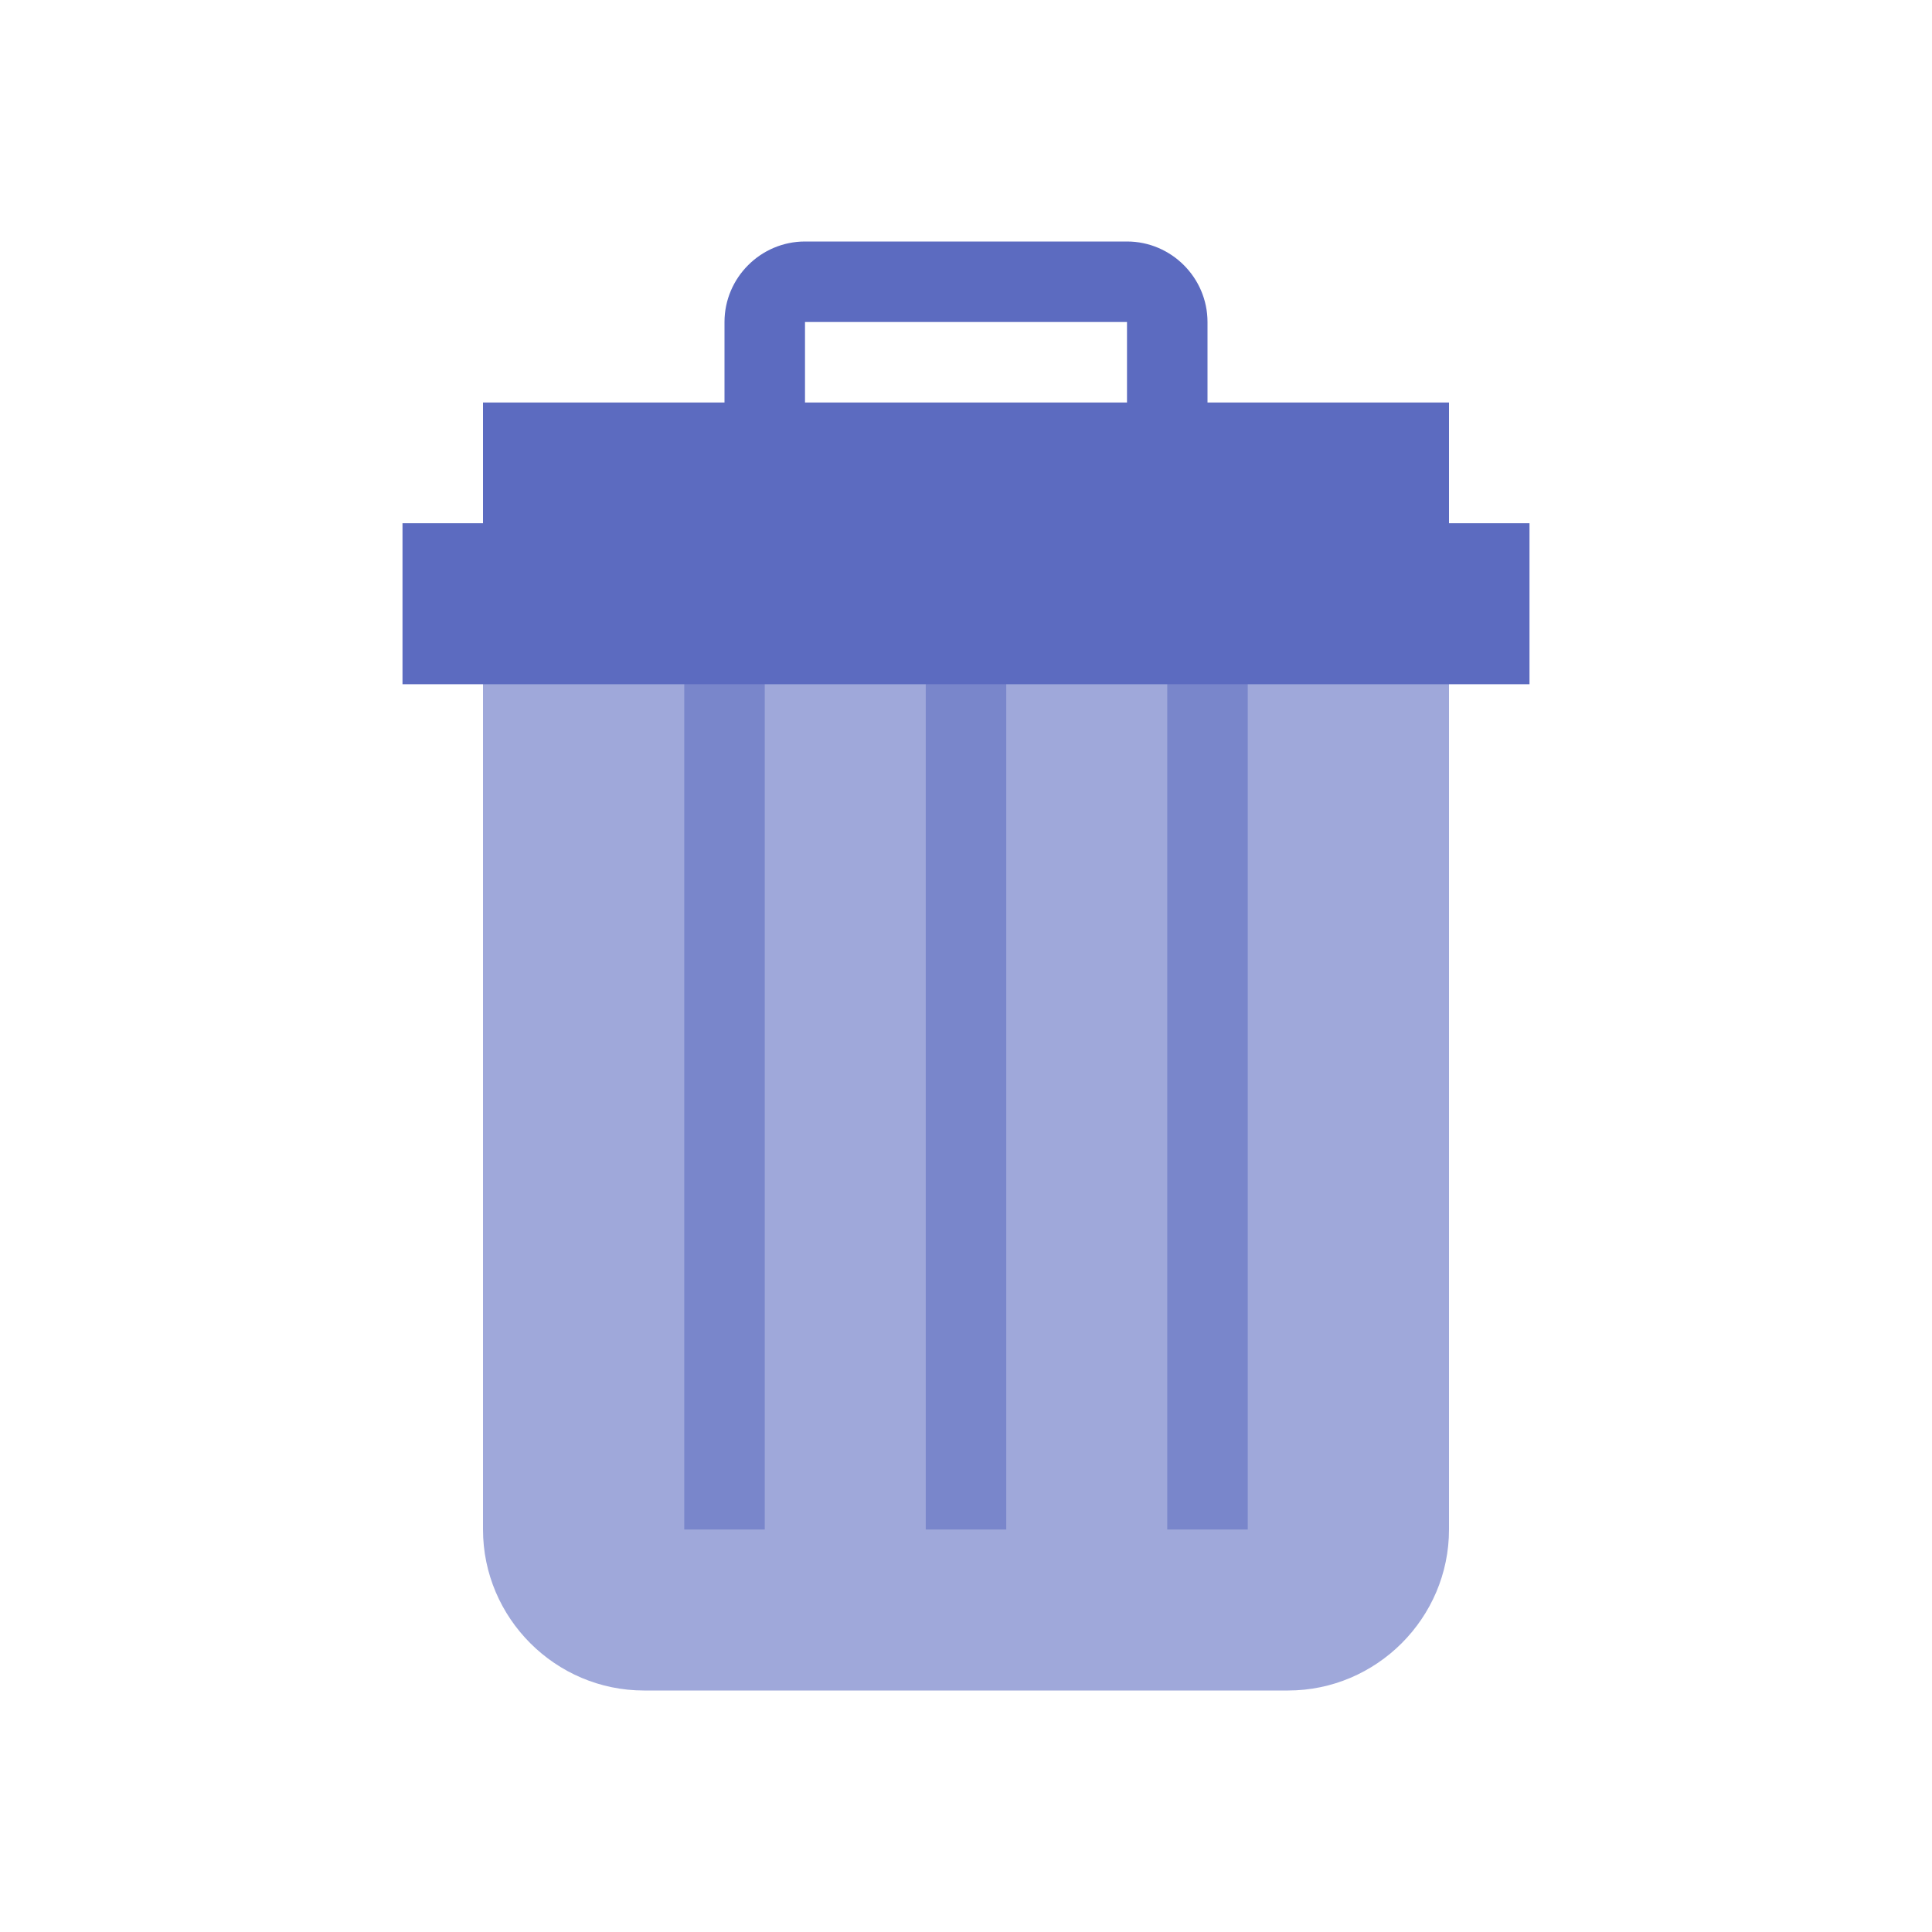
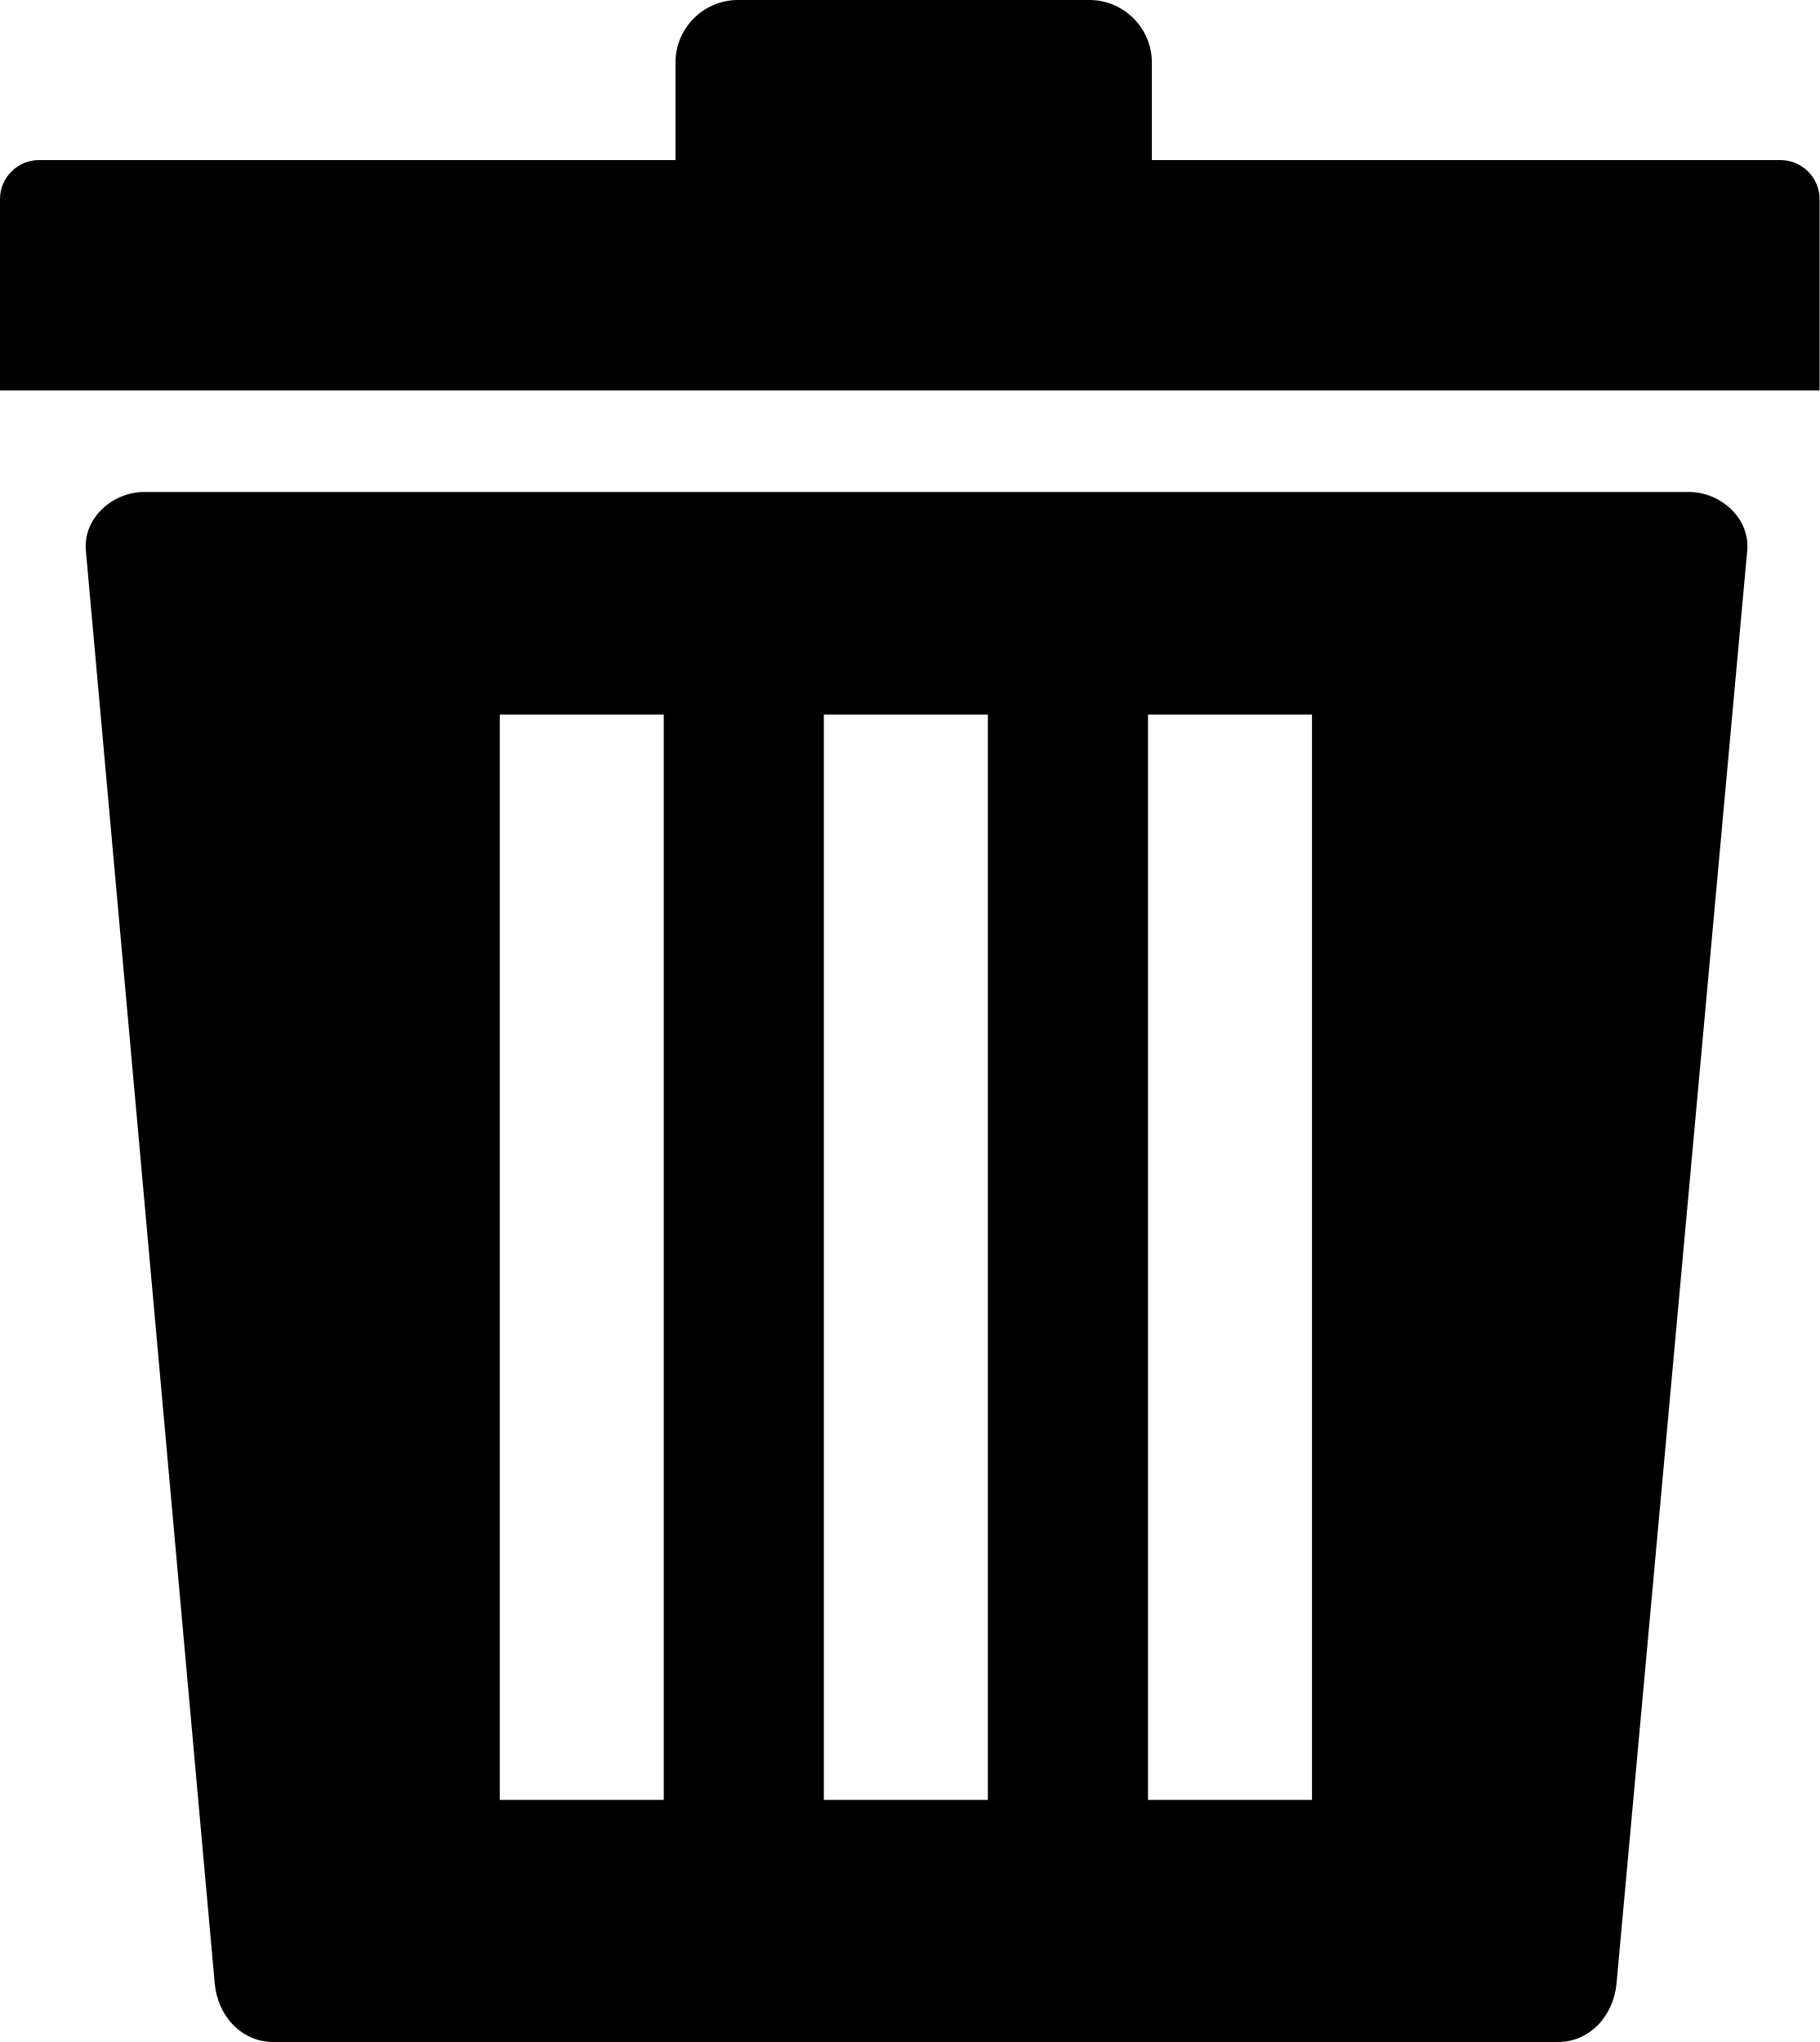
- <svg xmlns="http://www.w3.org/2000/svg" x="0px" y="0px" width="48" height="48" viewBox="0 0 48 48">
-   <path fill="#9fa8da" d="M12,13v25c0,2.2,1.8,4,4,4h16c2.2,0,4-1.8,4-4V13H12z" />
-   <path fill="#7986cb" d="M23,15h2v23h-2V15z M29,15h2v23h-2V15z M17,15h2v23h-2V15z" />
-   <path fill="#5c6bc0" d="M12,10h24v4H12V10z" />
-   <path fill="#5c6bc0" d="M10,13h28v4H10V13z M20,12V8h8v4h2V8c0-1.1-0.9-2-2-2h-8c-1.1,0-2,0.9-2,2v4H20z" />
+ <svg xmlns="http://www.w3.org/2000/svg" version="1.1" id="Layer_1" x="0px" y="0px" width="109.484px" height="122.88px" viewBox="0 0 109.484 122.88" enable-background="new 0 0 109.484 122.88" xml:space="preserve">
+   <g>
+     <path fill-rule="evenodd" clip-rule="evenodd" d="M2.347,9.633h38.297V3.76c0-2.068,1.689-3.76,3.76-3.76h21.144 c2.07,0,3.76,1.691,3.76,3.76v5.874h37.83c1.293,0,2.347,1.057,2.347,2.349v11.514H0V11.982C0,10.69,1.055,9.633,2.347,9.633 L2.347,9.633z M8.69,29.605h92.921c1.937,0,3.696,1.599,3.521,3.524l-7.864,86.229c-0.174,1.926-1.59,3.521-3.523,3.521h-77.3 c-1.934,0-3.352-1.592-3.524-3.521L5.166,33.129C4.994,31.197,6.751,29.605,8.69,29.605L8.69,29.605z M69.077,42.998h9.866v65.314 h-9.866V42.998L69.077,42.998z M30.072,42.998h9.867v65.314h-9.867V42.998L30.072,42.998z M49.572,42.998h9.869v65.314h-9.869 V42.998L49.572,42.998z" />
+   </g>
</svg>
